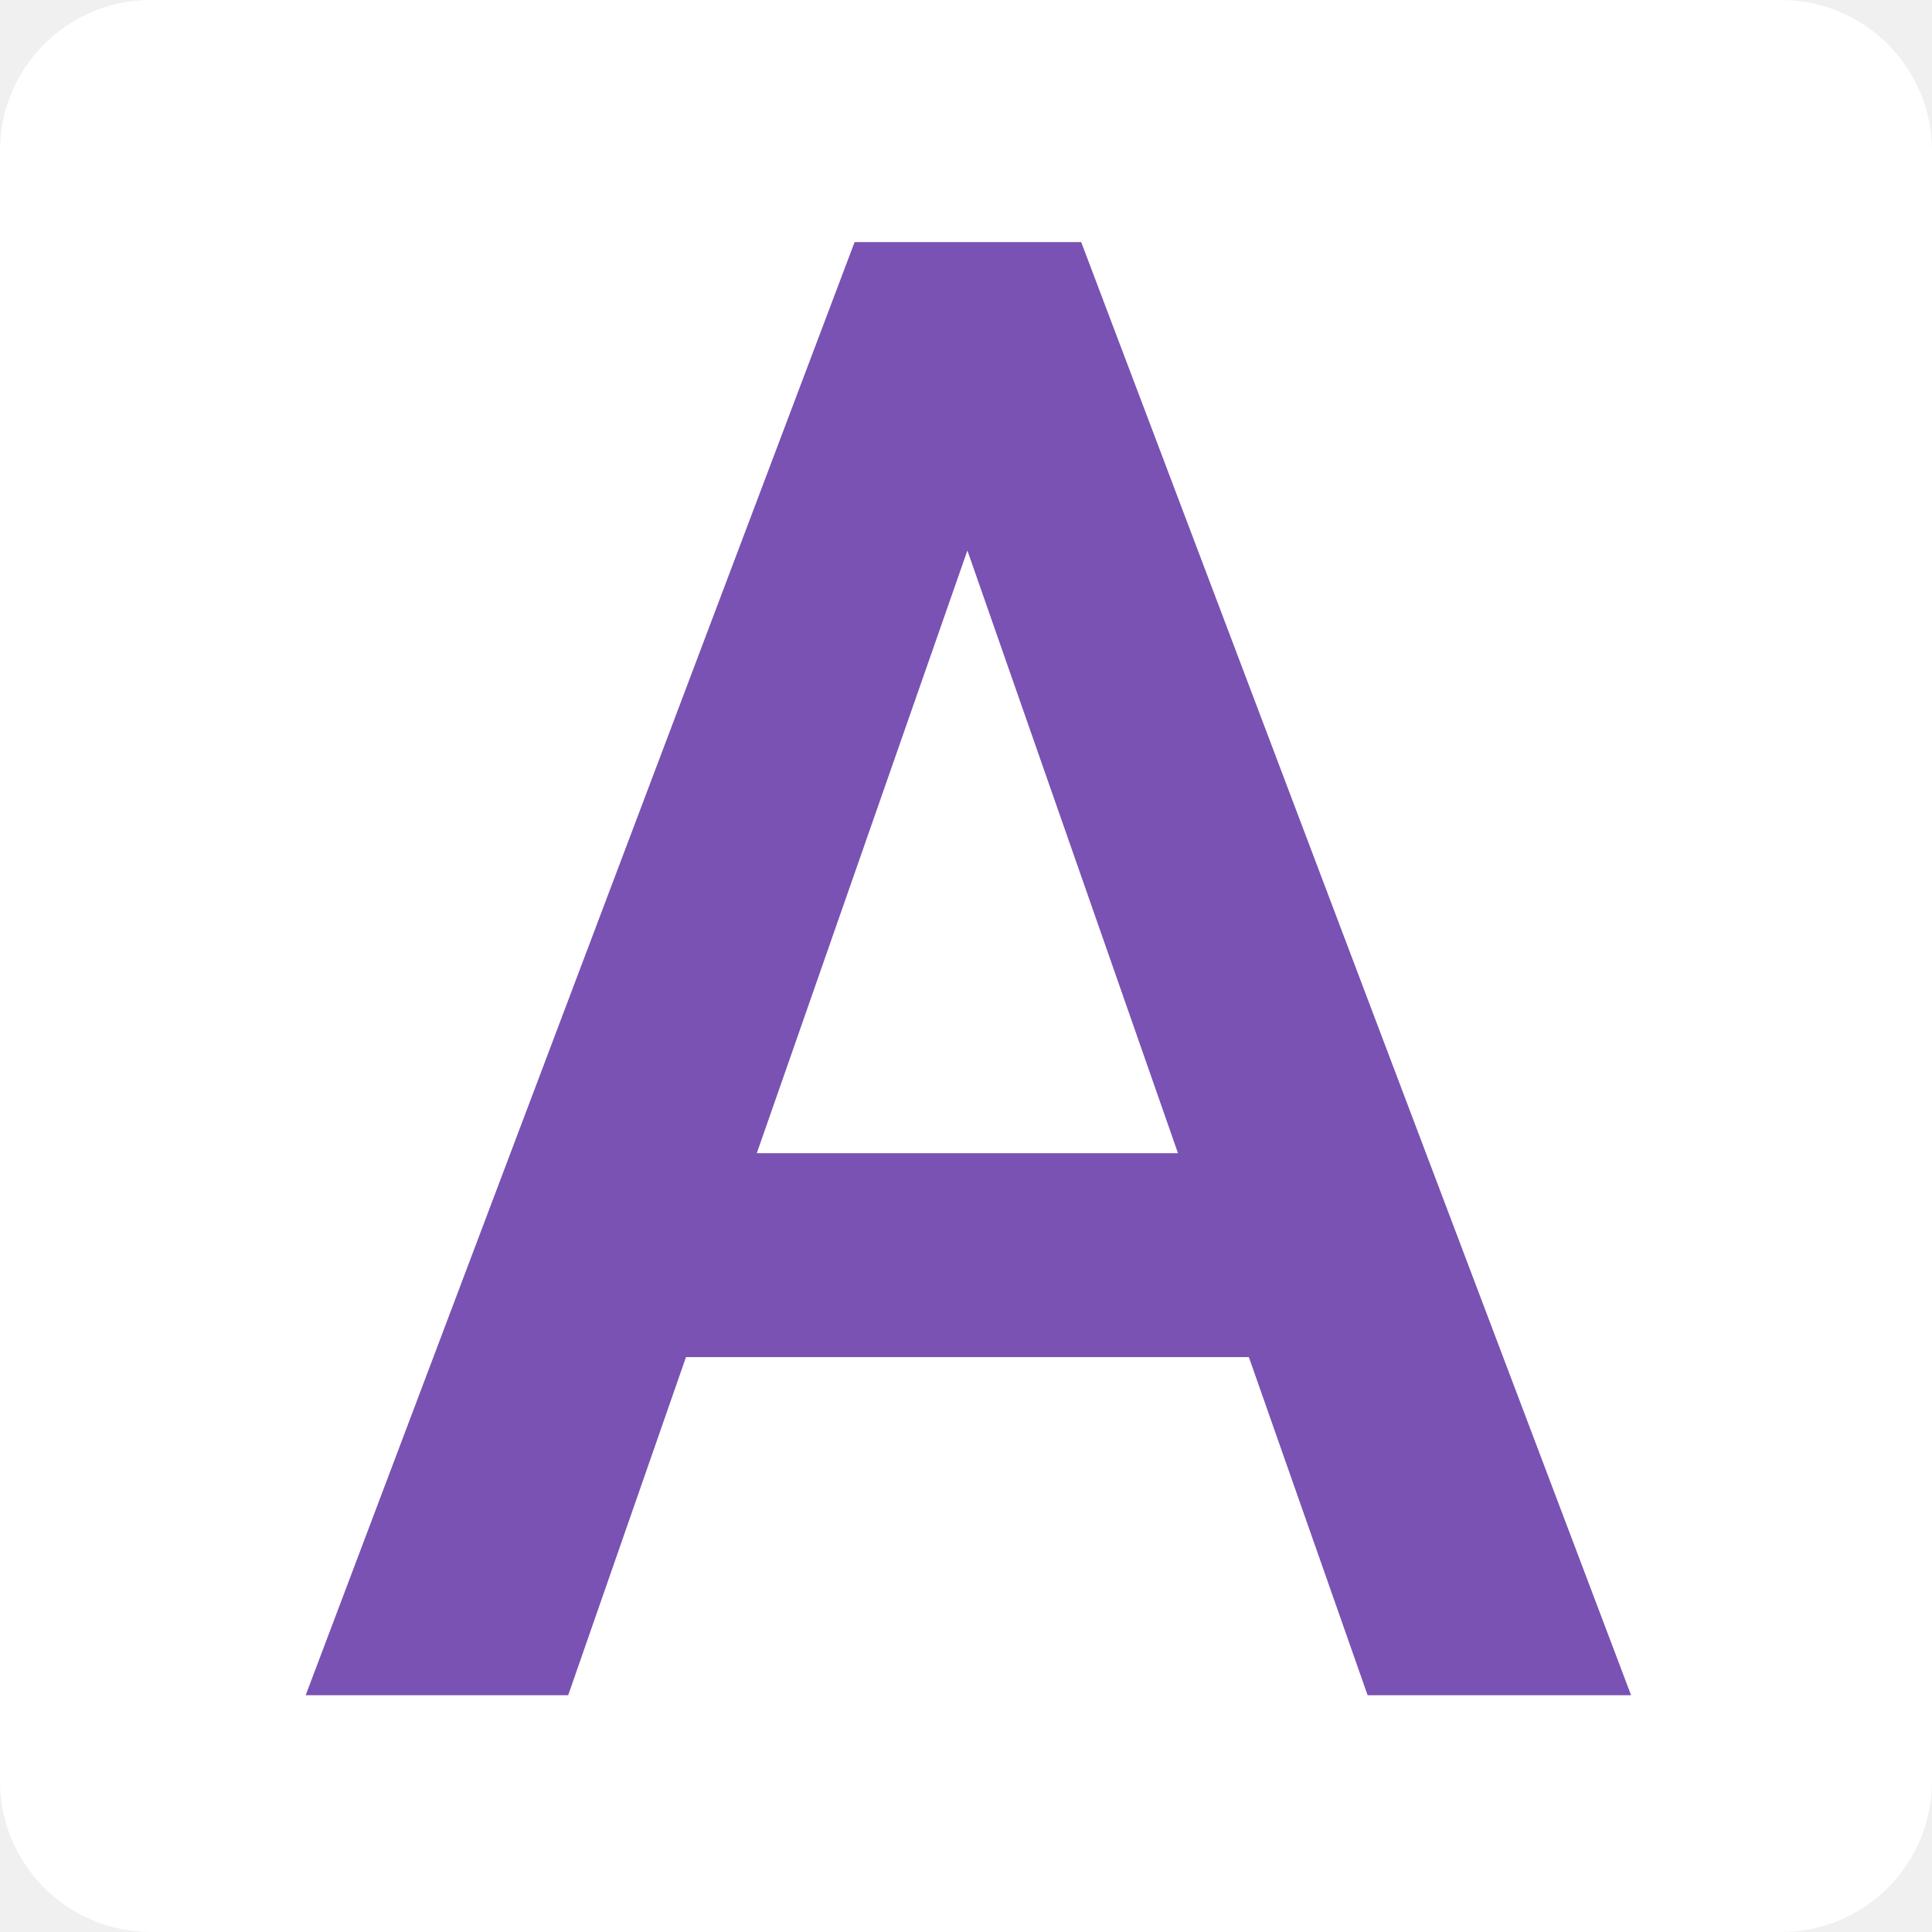
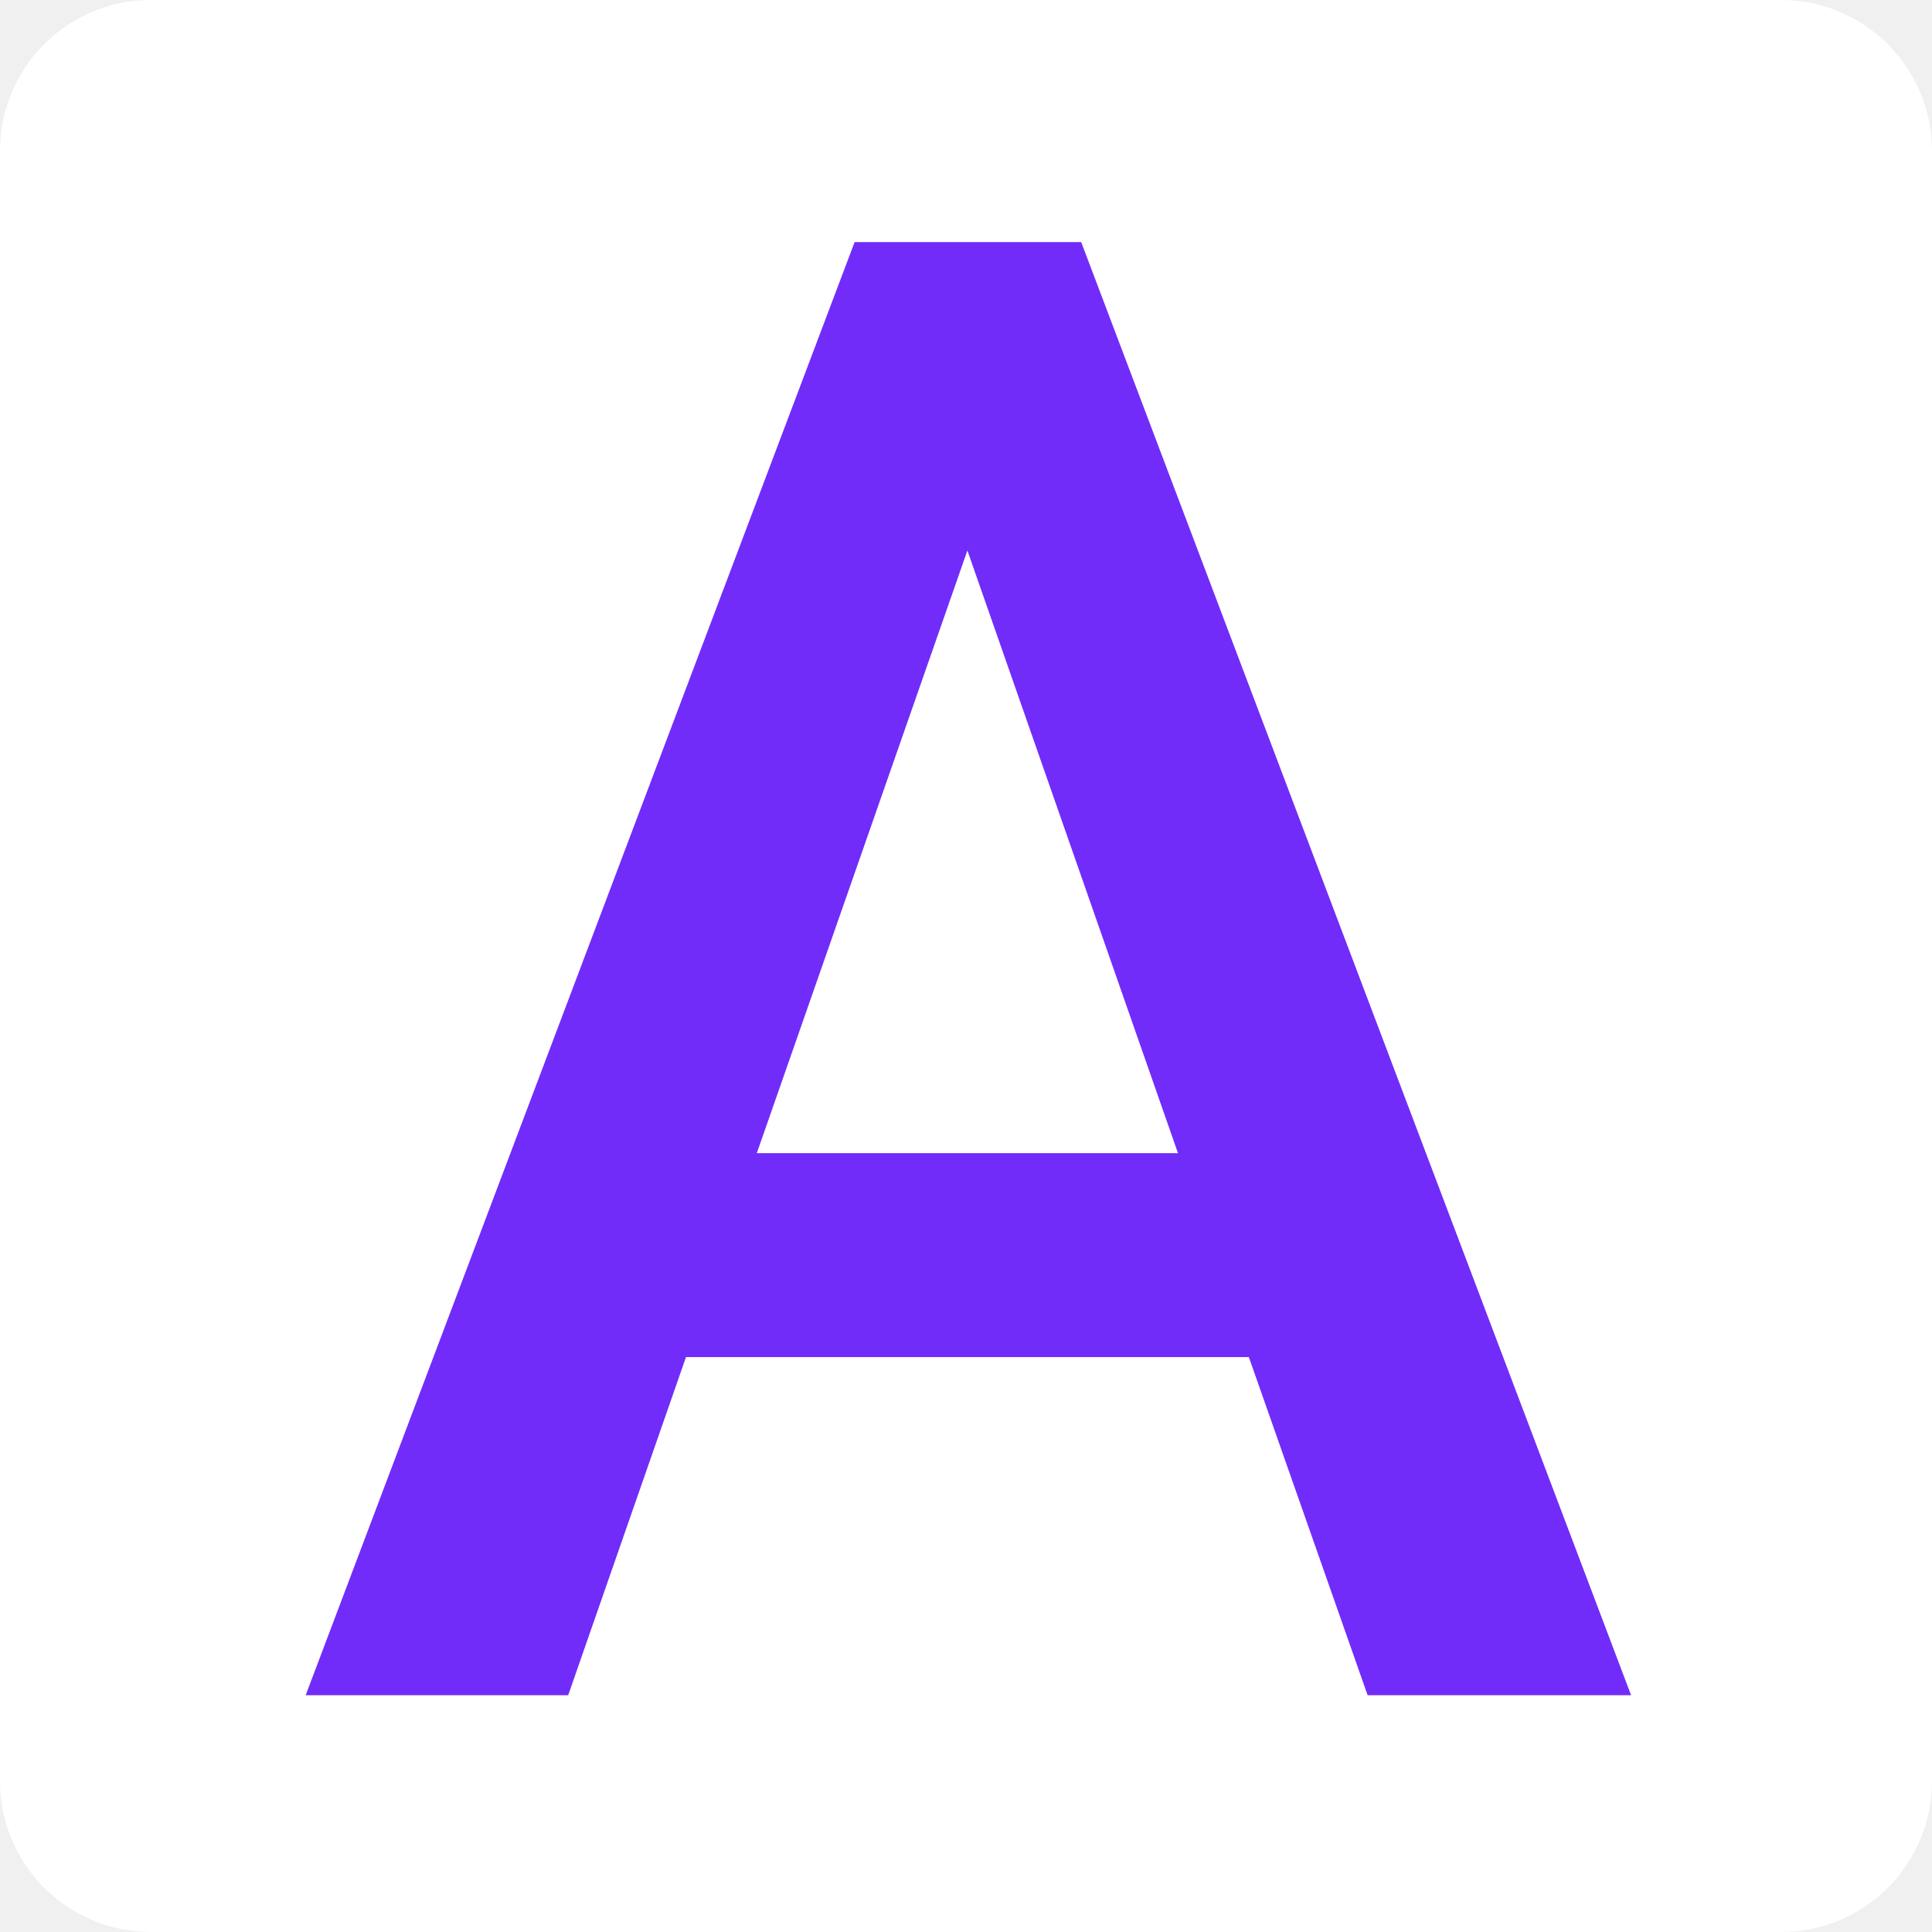
<svg xmlns="http://www.w3.org/2000/svg" width="32" height="32" viewBox="0 0 32 32">
  <rect fill="#fff" width="32" height="32" rx="2.5" ry="2.5" />
-   <path fill="#7952b3" fill-rule="evenodd" d="M22.652,28.078h4.364L17.908,4.01H14.155L5.063,28.078H9.411l1.951-5.6h9.323ZM16.023,9.118L19.511,19.1H12.535Z" />
+   <path fill="#712cf9" fill-rule="evenodd" d="M22.652,28.078h4.364L17.908,4.01H14.155L5.063,28.078H9.411l1.951-5.6h9.323ZM16.023,9.118L19.511,19.1H12.535Z" />
</svg>
